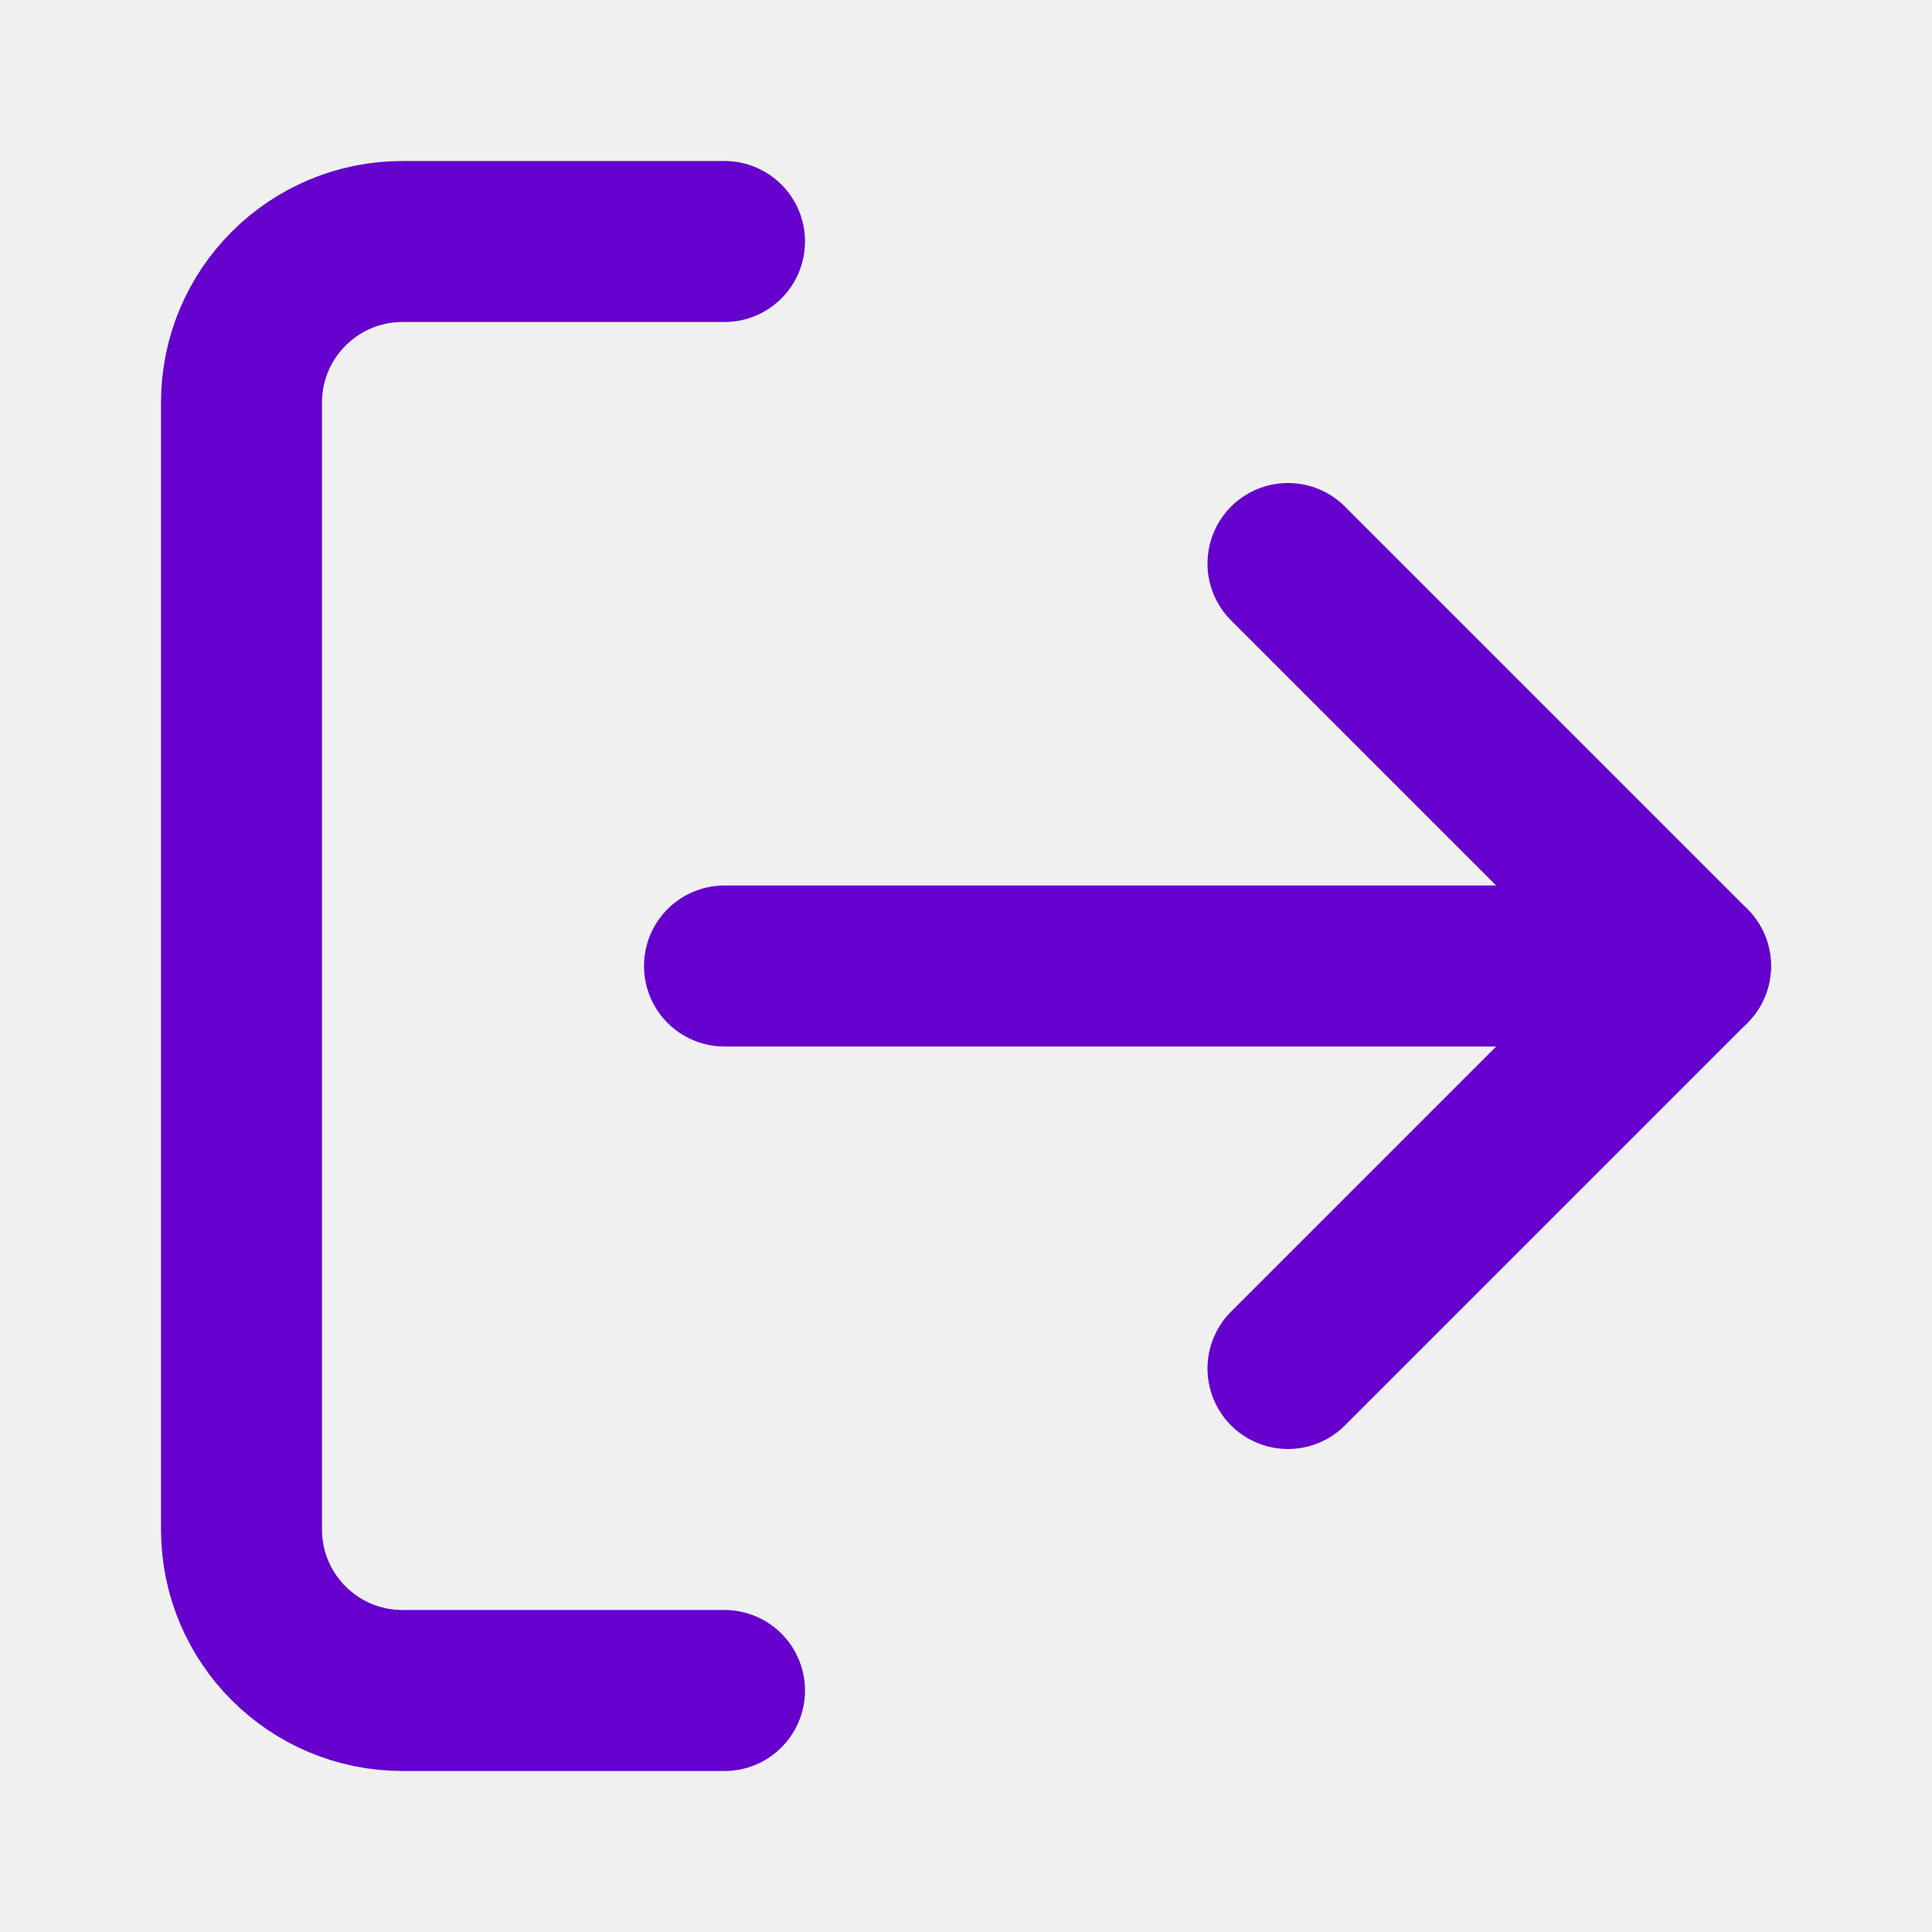
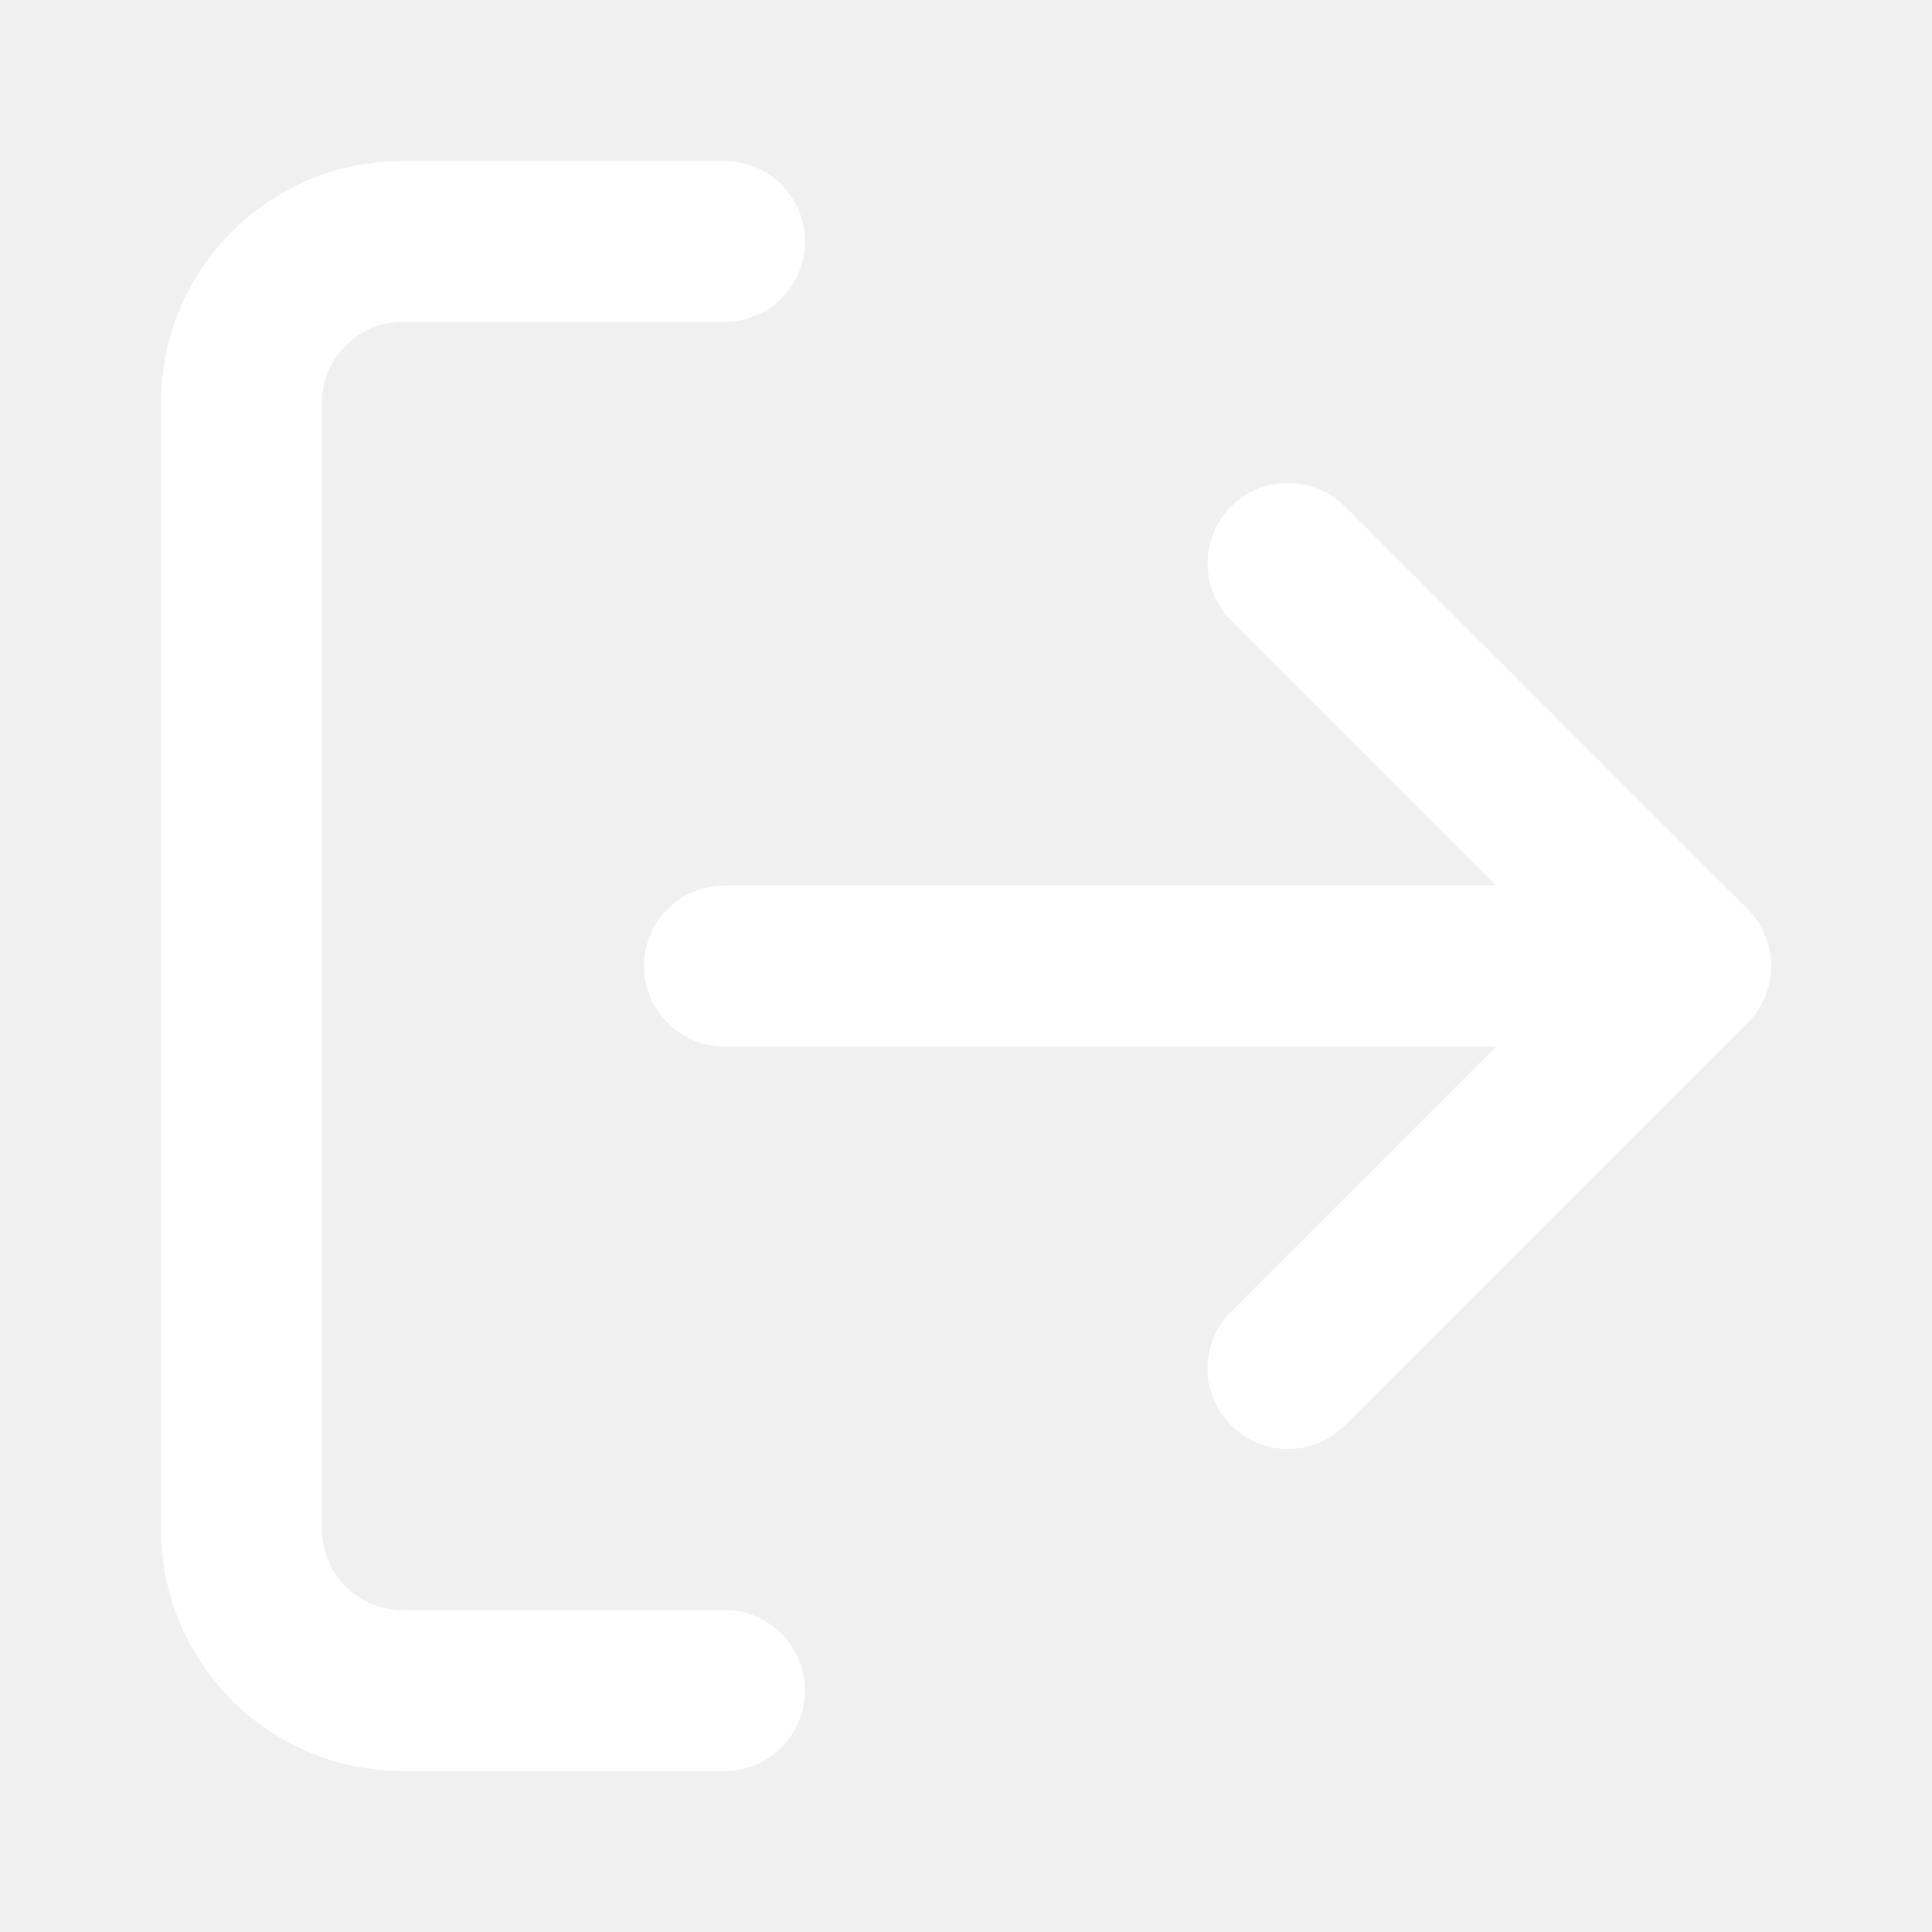
- <svg xmlns="http://www.w3.org/2000/svg" width="24" height="24" viewBox="0 0 24 24" fill="none" stroke="#6600CC" stroke-width="2" stroke-linecap="round" stroke-linejoin="round" class="lucide lucide-log-out">
+ <svg xmlns="http://www.w3.org/2000/svg" width="24" height="24" viewBox="0 0 24 24" fill="none" stroke="#ffffff" stroke-width="2" stroke-linecap="round" stroke-linejoin="round" class="lucide lucide-log-out">
  <path d="M9 21H5a2 2 0 0 1-2-2V5a2 2 0 0 1 2-2h4" />
  <polyline points="16 17 21 12 16 7" />
  <line x1="21" x2="9" y1="12" y2="12" />
</svg>
